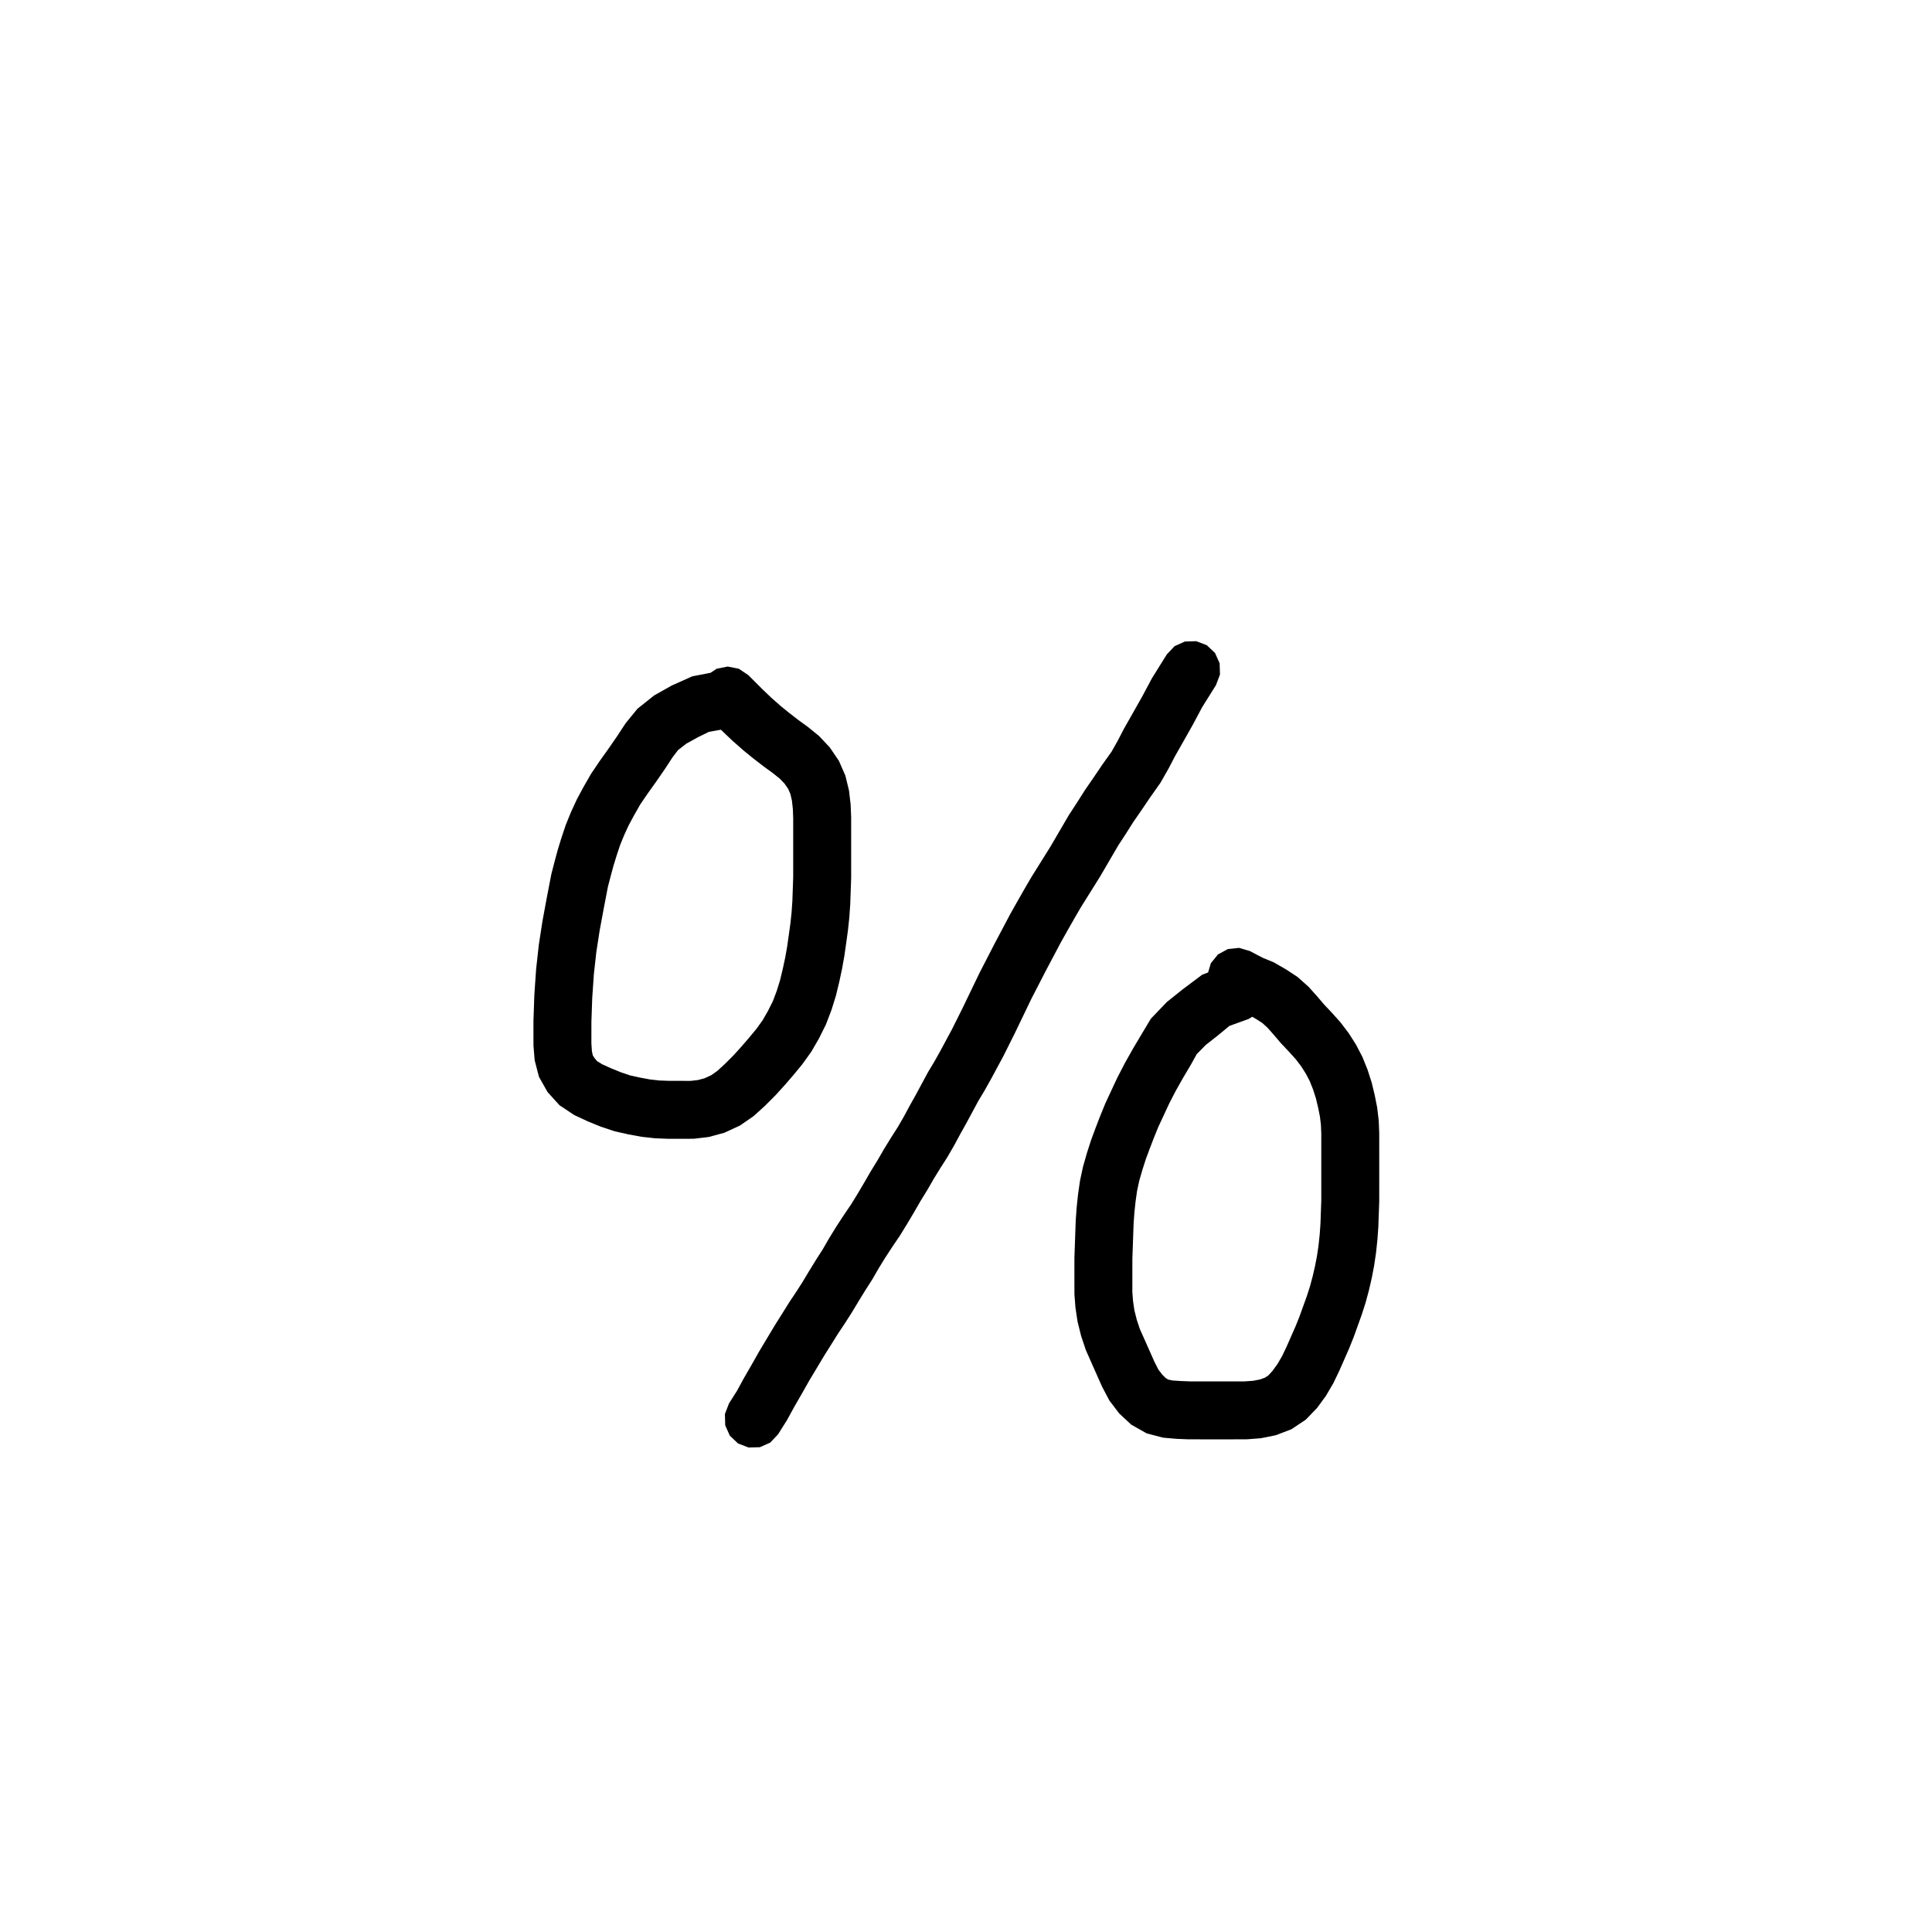
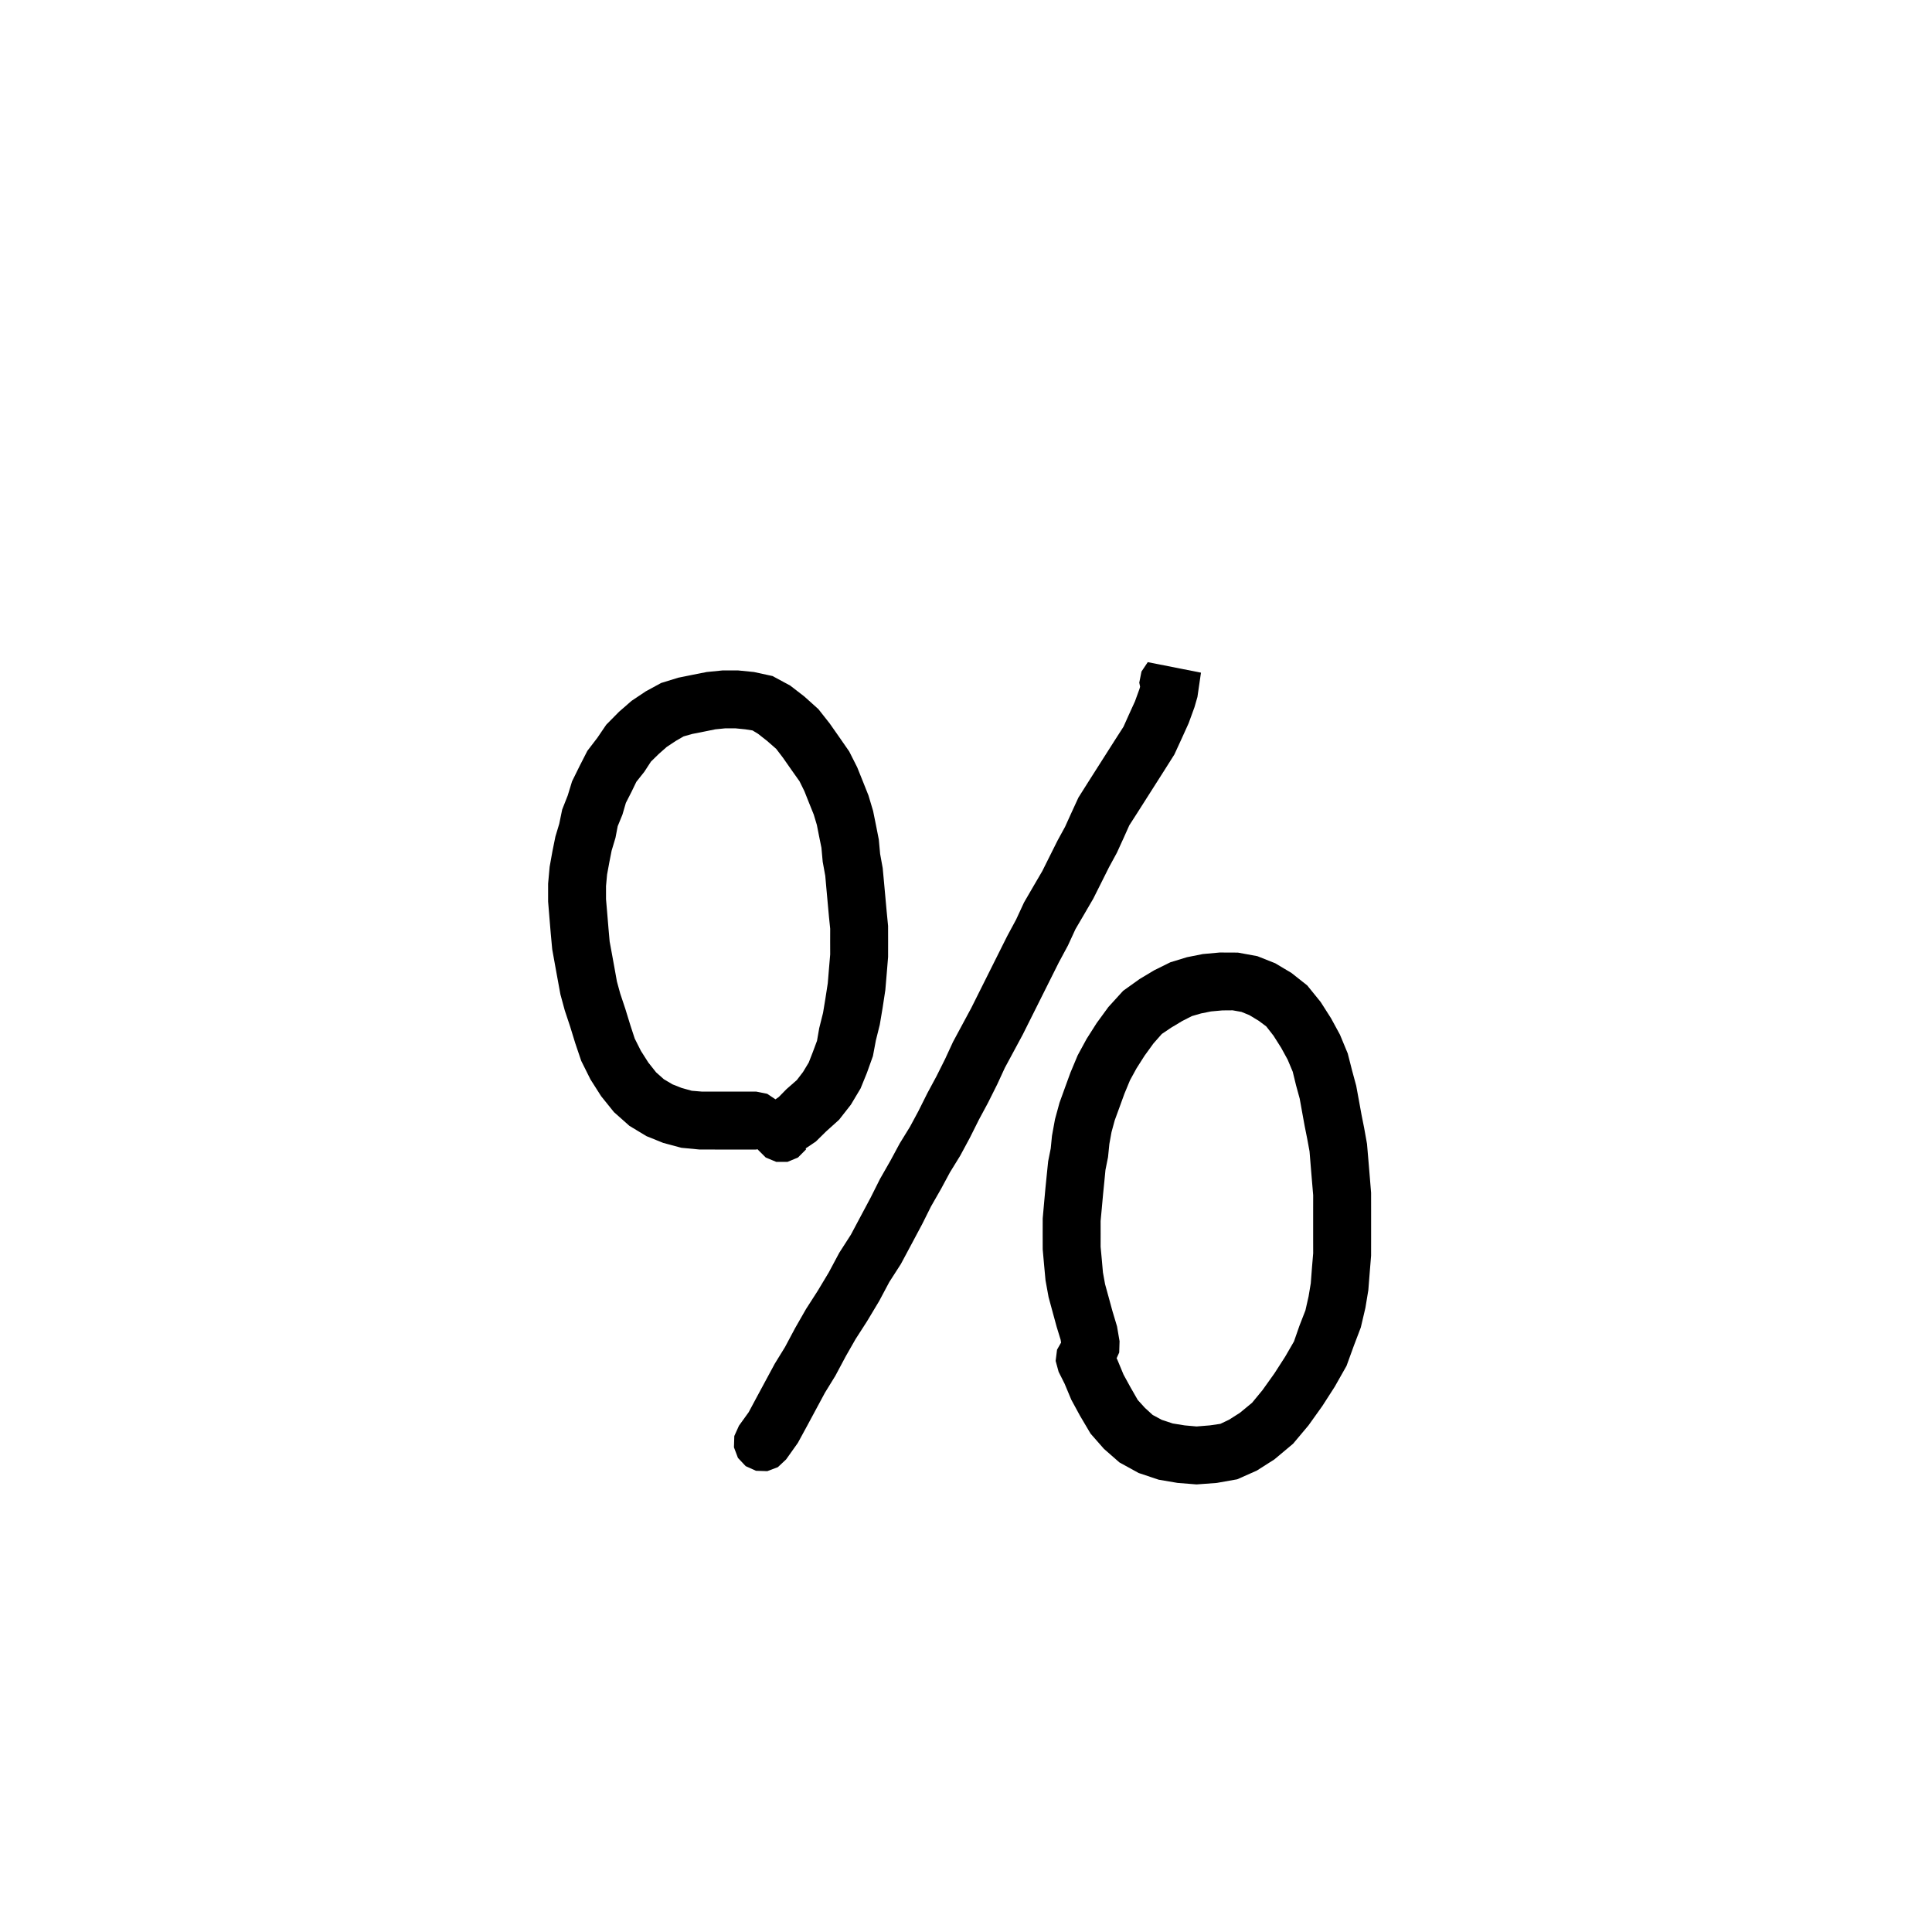
<svg xmlns="http://www.w3.org/2000/svg" viewBox="0 0 300 300" width="300" height="300">
-   <path d="M 111.504 104.244 L 107.485 105.023 L 104.291 106.457 L 101.571 107.989 L 98.984 110.052 L 97.152 112.299 L 95.799 114.356 L 94.516 116.215 L 93.174 118.095 L 91.784 120.148 L 90.6 122.215 L 89.575 124.121 L 88.672 126.075 L 87.847 128.104 L 87.182 130.092 L 86.61 131.953 L 86.116 133.784 L 85.611 135.74 L 85.248 137.617 L 84.911 139.366 L 84.575 141.181 L 84.23 143.047 L 83.952 144.849 L 83.672 146.677 L 83.461 148.57 L 83.251 150.466 L 83.111 152.49 L 82.973 154.501 L 82.903 156.512 L 82.834 158.521 L 82.833 160.467 L 82.837 162.373 L 83.023 164.644 L 83.689 167.205 L 85.023 169.575 L 86.886 171.629 L 89.162 173.141 L 91.275 174.128 L 93.304 174.953 L 95.462 175.669 L 97.568 176.143 L 99.607 176.518 L 101.734 176.754 L 103.783 176.833 L 105.667 176.833 L 107.721 176.826 L 110.05 176.552 L 112.478 175.893 L 114.899 174.774 L 117.011 173.314 L 118.774 171.722 L 120.388 170.107 L 121.834 168.518 L 123.171 166.97 L 124.564 165.281 L 125.978 163.311 L 127.164 161.262 L 128.254 159.074 L 129.121 156.8 L 129.805 154.597 L 130.321 152.467 L 130.749 150.467 L 131.11 148.447 L 131.39 146.492 L 131.666 144.482 L 131.883 142.46 L 132.027 140.366 L 132.097 138.355 L 132.166 136.344 L 132.167 134.333 L 132.167 132.4 L 132.167 130.533 L 132.167 128.733 L 132.166 126.913 L 132.087 124.922 L 131.832 122.751 L 131.269 120.444 L 130.267 118.148 L 128.839 116.045 L 127.186 114.293 L 125.473 112.897 L 123.967 111.8 L 122.591 110.737 L 121.31 109.701 L 119.773 108.349 L 118.375 107.012 L 116.182 104.818 L 114.722 103.843 L 113 103.5 L 111.278 103.843 L 109.818 104.818 L 108.843 106.278 L 108.5 108 L 108.843 109.722 L 109.818 111.182 L 112.069 113.433 L 113.694 114.985 L 115.49 116.566 L 117.009 117.797 L 118.567 119 L 119.994 120.037 L 121.081 120.907 L 121.828 121.688 L 122.4 122.519 L 122.731 123.29 L 122.968 124.315 L 123.113 125.612 L 123.168 127.087 L 123.167 128.733 L 123.167 130.533 L 123.167 132.4 L 123.167 134.333 L 123.167 136.189 L 123.103 138.045 L 123.039 139.901 L 122.917 141.673 L 122.734 143.385 L 122.477 145.241 L 122.224 147.019 L 121.918 148.733 L 121.546 150.466 L 121.129 152.203 L 120.612 153.866 L 120.012 155.459 L 119.236 157.004 L 118.422 158.422 L 117.436 159.786 L 116.295 161.163 L 115.099 162.548 L 113.878 163.893 L 112.56 165.212 L 111.389 166.286 L 110.434 166.96 L 109.389 167.44 L 108.35 167.714 L 107.212 167.841 L 105.667 167.833 L 103.95 167.834 L 102.399 167.779 L 100.926 167.615 L 99.365 167.324 L 97.871 166.998 L 96.43 166.513 L 94.858 165.872 L 93.505 165.259 L 92.714 164.771 L 92.31 164.292 L 92.045 163.862 L 91.91 163.222 L 91.83 162.027 L 91.833 160.467 L 91.833 158.679 L 91.897 156.822 L 91.961 154.966 L 92.089 153.11 L 92.216 151.267 L 92.406 149.564 L 92.595 147.856 L 92.848 146.218 L 93.103 144.553 L 93.425 142.819 L 93.755 141.034 L 94.086 139.316 L 94.389 137.727 L 94.817 136.083 L 95.257 134.447 L 95.752 132.841 L 96.287 131.23 L 96.928 129.658 L 97.625 128.146 L 98.467 126.585 L 99.416 124.918 L 100.559 123.238 L 101.884 121.385 L 103.268 119.378 L 104.448 117.568 L 105.282 116.481 L 106.563 115.478 L 108.376 114.476 L 110.071 113.644 L 113.163 113.09 L 114.792 112.436 L 116.047 111.208 L 116.737 109.593 L 116.756 107.837 L 116.102 106.208 L 114.874 104.953 L 113.26 104.263 Z" fill="black" fill-rule="nonzero" />
-   <path d="M 181.184 101.615 L 178.894 105.283 L 177.387 108.104 L 175.95 110.651 L 174.518 113.174 L 173.58 114.983 L 172.609 116.709 L 171.236 118.635 L 169.818 120.728 L 168.446 122.719 L 167.148 124.767 L 165.975 126.562 L 164.98 128.266 L 164.046 129.866 L 163.148 131.406 L 162.184 132.948 L 161.184 134.548 L 160.148 136.206 L 159.169 137.885 L 158.085 139.781 L 156.849 141.978 L 155.623 144.295 L 154.41 146.585 L 153.2 148.939 L 152.108 151.054 L 151.212 152.915 L 150.345 154.714 L 149.493 156.485 L 148.642 158.188 L 147.806 159.86 L 146.905 161.533 L 145.989 163.234 L 145.107 164.809 L 144.088 166.509 L 143.105 168.333 L 142.189 170.034 L 141.255 171.701 L 140.337 173.408 L 139.421 174.996 L 138.388 176.608 L 137.268 178.429 L 136.268 180.162 L 135.201 181.896 L 134.182 183.661 L 133.148 185.407 L 132.155 187.022 L 131.056 188.637 L 129.867 190.455 L 128.735 192.296 L 127.755 193.996 L 126.722 195.608 L 125.621 197.396 L 124.642 199.029 L 123.632 200.606 L 122.553 202.225 L 121.522 203.875 L 120.365 205.712 L 119.141 207.751 L 117.913 209.799 L 116.76 211.834 L 115.476 214.063 L 114.458 215.935 L 113.195 217.93 L 112.565 219.569 L 112.611 221.325 L 113.324 222.929 L 114.597 224.138 L 116.236 224.768 L 117.991 224.723 L 119.596 224.009 L 120.805 222.736 L 122.209 220.509 L 123.324 218.47 L 124.574 216.299 L 125.687 214.334 L 126.859 212.382 L 128.035 210.421 L 129.145 208.658 L 130.114 207.108 L 131.168 205.527 L 132.291 203.771 L 133.312 202.071 L 134.345 200.392 L 135.445 198.671 L 136.465 196.904 L 137.466 195.278 L 138.544 193.629 L 139.711 191.911 L 140.852 190.059 L 141.951 188.205 L 142.932 186.504 L 143.999 184.771 L 144.999 183.038 L 146.012 181.392 L 147.112 179.671 L 148.197 177.792 L 149.145 176.032 L 150.078 174.366 L 151.029 172.6 L 151.912 170.958 L 152.893 169.324 L 153.878 167.566 L 154.829 165.8 L 155.794 164.007 L 156.692 162.212 L 157.573 160.449 L 158.455 158.619 L 159.321 156.819 L 160.158 155.079 L 161.2 153.061 L 162.39 150.748 L 163.577 148.505 L 164.751 146.288 L 165.915 144.219 L 166.964 142.382 L 167.852 140.86 L 168.816 139.318 L 169.816 137.718 L 170.852 136.06 L 171.82 134.401 L 172.754 132.801 L 173.625 131.305 L 174.719 129.633 L 175.954 127.681 L 177.249 125.806 L 178.631 123.765 L 180.191 121.557 L 181.487 119.283 L 182.415 117.492 L 183.783 115.083 L 185.279 112.43 L 186.662 109.828 L 188.816 106.385 L 189.438 104.743 L 189.385 102.988 L 188.664 101.387 L 187.385 100.184 L 185.743 99.562 L 183.988 99.615 L 182.387 100.336 Z" fill="black" fill-rule="nonzero" />
-   <path d="M 190.753 149.787 L 186.658 151.364 L 183.685 153.596 L 181.181 155.596 L 178.702 158.187 L 177.186 160.721 L 175.904 162.881 L 174.64 165.129 L 173.495 167.347 L 172.52 169.434 L 171.609 171.4 L 170.816 173.342 L 170.123 175.145 L 169.413 177.064 L 168.761 179.093 L 168.168 181.175 L 167.703 183.342 L 167.401 185.442 L 167.185 187.466 L 167.04 189.493 L 166.969 191.442 L 166.903 193.376 L 166.834 195.318 L 166.833 197.2 L 166.833 199 L 166.837 200.97 L 166.995 203.04 L 167.321 205.216 L 167.879 207.457 L 168.606 209.631 L 169.488 211.628 L 170.288 213.428 L 171.144 215.35 L 172.26 217.467 L 173.78 219.467 L 175.648 221.211 L 178.062 222.578 L 180.608 223.241 L 182.73 223.425 L 184.577 223.499 L 186.333 223.5 L 188.067 223.5 L 189.8 223.5 L 191.6 223.5 L 193.567 223.497 L 195.8 223.326 L 198.103 222.86 L 200.515 221.94 L 202.773 220.435 L 204.531 218.606 L 205.903 216.725 L 207.042 214.776 L 207.955 212.881 L 208.719 211.146 L 209.482 209.409 L 210.207 207.598 L 210.834 205.858 L 211.46 204.115 L 212.05 202.27 L 212.566 200.358 L 213.003 198.465 L 213.37 196.553 L 213.664 194.568 L 213.882 192.534 L 214.027 190.507 L 214.097 188.561 L 214.166 186.615 L 214.167 184.733 L 214.167 182.933 L 214.167 181.2 L 214.167 179.467 L 214.167 177.733 L 214.166 175.912 L 214.086 173.974 L 213.843 171.956 L 213.462 170.033 L 213 168.12 L 212.367 166.142 L 211.557 164.125 L 210.563 162.215 L 209.424 160.425 L 208.131 158.727 L 206.773 157.214 L 205.616 155.994 L 204.525 154.71 L 203.182 153.218 L 201.477 151.7 L 199.754 150.565 L 197.791 149.431 L 196.037 148.711 L 194.096 147.685 L 192.412 147.186 L 190.666 147.369 L 189.123 148.206 L 188.018 149.571 L 187.519 151.254 L 187.702 153 L 188.54 154.544 L 189.904 155.649 L 192.185 156.845 L 193.809 157.502 L 195.046 158.235 L 195.99 158.833 L 196.818 159.582 L 197.741 160.624 L 198.918 162.006 L 200.16 163.319 L 201.203 164.473 L 202.043 165.575 L 202.77 166.718 L 203.376 167.875 L 203.899 169.191 L 204.333 170.547 L 204.672 171.967 L 204.957 173.378 L 205.114 174.692 L 205.168 176.088 L 205.167 177.733 L 205.167 179.467 L 205.167 181.2 L 205.167 182.933 L 205.167 184.733 L 205.167 186.452 L 205.103 188.239 L 205.04 190.026 L 204.918 191.733 L 204.736 193.432 L 204.497 195.047 L 204.197 196.602 L 203.834 198.175 L 203.416 199.73 L 202.94 201.218 L 202.366 202.809 L 201.793 204.402 L 201.184 205.924 L 200.481 207.521 L 199.778 209.119 L 199.092 210.557 L 198.364 211.808 L 197.603 212.861 L 196.96 213.565 L 196.419 213.926 L 195.63 214.206 L 194.6 214.407 L 193.233 214.503 L 191.6 214.5 L 189.8 214.5 L 188.067 214.5 L 186.333 214.5 L 184.757 214.501 L 183.27 214.441 L 182.058 214.359 L 181.405 214.222 L 181.018 213.989 L 180.487 213.466 L 179.873 212.667 L 179.256 211.45 L 178.512 209.772 L 177.712 207.972 L 176.994 206.369 L 176.521 204.943 L 176.146 203.451 L 175.938 202.027 L 175.83 200.63 L 175.833 199 L 175.833 197.2 L 175.833 195.482 L 175.897 193.691 L 175.964 191.758 L 176.027 189.974 L 176.149 188.267 L 176.332 186.558 L 176.563 184.924 L 176.899 183.358 L 177.373 181.707 L 177.92 180.003 L 178.544 178.322 L 179.184 176.658 L 179.858 175 L 180.68 173.232 L 181.571 171.319 L 182.56 169.404 L 183.696 167.386 L 184.947 165.279 L 185.831 163.68 L 187.219 162.27 L 189.248 160.671 L 190.898 159.303 L 193.913 158.213 L 195.406 157.288 L 196.43 155.862 L 196.831 154.153 L 196.547 152.42 L 195.621 150.928 L 194.195 149.903 L 192.486 149.503 Z" fill="black" fill-rule="nonzero" />
+   <path d="M 117.406 169.5 L 115.406 169.5 L 113.206 169.5 L 111.006 169.5 L 109.011 169.505 L 107.411 169.373 L 105.829 168.931 L 104.419 168.375 L 103.076 167.577 L 101.878 166.51 L 100.668 164.984 L 99.524 163.186 L 98.56 161.269 L 97.892 159.229 L 97.092 156.629 L 96.311 154.29 L 95.794 152.403 L 95.434 150.395 L 95.034 148.195 L 94.665 146.192 L 94.489 144.21 L 94.291 141.826 L 94.102 139.613 L 94.102 137.595 L 94.265 135.808 L 94.627 133.842 L 94.972 132.091 L 95.572 130.091 L 95.916 128.293 L 96.654 126.487 L 97.184 124.671 L 98.031 123.012 L 98.811 121.403 L 100.054 119.835 L 101.08 118.261 L 102.284 117.083 L 103.54 115.975 L 104.953 115.04 L 106.153 114.347 L 107.498 113.966 L 109.289 113.613 L 111.074 113.25 L 112.631 113.094 L 114.182 113.094 L 115.739 113.25 L 116.851 113.423 L 117.71 113.944 L 119.125 115.057 L 120.529 116.284 L 121.584 117.669 L 122.92 119.581 L 124.148 121.315 L 124.903 122.847 L 125.628 124.671 L 126.359 126.487 L 126.841 128.091 L 127.194 129.883 L 127.551 131.636 L 127.748 133.808 L 128.148 136.008 L 128.325 138.007 L 128.525 140.207 L 128.727 142.427 L 128.911 144.214 L 128.906 146.2 L 128.911 148.205 L 128.722 150.426 L 128.538 152.664 L 128.163 155.089 L 127.801 157.282 L 127.209 159.644 L 126.865 161.616 L 126.201 163.398 L 125.581 164.988 L 124.692 166.459 L 123.729 167.716 L 122.129 169.117 L 120.933 170.337 L 119.032 171.683 L 117.662 173.504 L 116.992 175.127 L 116.994 176.883 L 117.667 178.504 L 118.91 179.744 L 120.533 180.414 L 122.289 180.413 L 123.91 179.739 L 125.15 178.496 L 125.114 178.317 L 126.68 177.263 L 128.284 175.683 L 130.283 173.884 L 132.12 171.541 L 133.631 169.012 L 134.611 166.602 L 135.548 163.984 L 136.004 161.556 L 136.612 159.118 L 137.05 156.511 L 137.474 153.736 L 137.691 151.174 L 137.902 148.595 L 137.906 146.2 L 137.901 143.786 L 137.686 141.573 L 137.488 139.393 L 137.288 137.193 L 137.065 134.792 L 136.665 132.592 L 136.461 130.364 L 136.019 128.117 L 135.572 125.909 L 134.854 123.513 L 133.984 121.329 L 133.11 119.153 L 131.865 116.685 L 130.293 114.419 L 128.829 112.331 L 127.083 110.116 L 124.887 108.143 L 122.702 106.456 L 119.962 104.977 L 117.074 104.35 L 114.631 104.106 L 112.182 104.106 L 109.739 104.35 L 107.524 104.787 L 105.315 105.234 L 102.66 106.053 L 100.26 107.36 L 98.073 108.825 L 96.129 110.517 L 94.133 112.539 L 92.758 114.565 L 91.202 116.597 L 89.981 118.988 L 88.828 121.329 L 88.159 123.513 L 87.296 125.707 L 86.841 127.909 L 86.241 129.909 L 85.786 132.158 L 85.348 134.592 L 85.111 137.205 L 85.11 139.987 L 85.322 142.574 L 85.523 144.99 L 85.748 147.408 L 86.179 149.805 L 86.579 152.005 L 87.018 154.397 L 87.701 156.91 L 88.52 159.371 L 89.32 161.971 L 90.252 164.731 L 91.689 167.614 L 93.344 170.216 L 95.335 172.69 L 97.737 174.823 L 100.394 176.425 L 102.983 177.469 L 105.801 178.227 L 108.602 178.495 L 111.006 178.5 L 113.206 178.5 L 115.406 178.5 L 117.406 178.5 L 119.128 178.157 L 120.588 177.182 L 121.564 175.722 L 121.906 174 L 121.564 172.278 L 120.588 170.818 L 119.128 169.843 Z" fill="black" fill-rule="nonzero" />
+   <path d="M 184.588 109.182 L 177.66 106.216 L 177.276 105.776 L 176.937 106.977 L 176.241 108.896 L 175.31 110.938 L 174.456 112.845 L 173.21 114.784 L 171.81 116.984 L 170.41 119.184 L 169.01 121.384 L 167.456 123.845 L 166.31 126.338 L 165.381 128.388 L 164.217 130.518 L 162.981 132.988 L 161.849 135.257 L 160.519 137.533 L 159.014 140.124 L 157.781 142.788 L 156.411 145.329 L 154.981 148.188 L 153.581 150.988 L 152.181 153.788 L 150.811 156.529 L 149.444 159.067 L 147.981 161.788 L 146.752 164.448 L 145.411 167.129 L 144.011 169.729 L 142.611 172.529 L 141.308 174.951 L 139.708 177.551 L 138.273 180.215 L 136.64 183.075 L 135.209 185.933 L 133.636 188.882 L 132.124 191.724 L 130.324 194.524 L 128.691 197.581 L 126.983 200.427 L 125.16 203.265 L 123.466 206.226 L 121.899 209.167 L 120.308 211.751 L 118.844 214.467 L 117.446 217.063 L 116.257 219.282 L 114.744 221.384 L 114.022 222.985 L 113.967 224.74 L 114.588 226.382 L 115.791 227.662 L 117.391 228.384 L 119.146 228.439 L 120.788 227.818 L 122.068 226.616 L 123.889 224.052 L 125.367 221.337 L 126.768 218.733 L 128.104 216.249 L 129.713 213.633 L 131.346 210.574 L 132.853 207.935 L 134.63 205.173 L 136.521 202.019 L 138.088 199.076 L 139.888 196.276 L 141.577 193.118 L 143.203 190.067 L 144.573 187.325 L 146.14 184.585 L 147.504 182.049 L 149.104 179.449 L 150.601 176.671 L 152.001 173.871 L 153.401 171.271 L 154.861 168.352 L 156.031 165.812 L 157.368 163.333 L 158.801 160.671 L 160.231 157.812 L 161.631 155.012 L 163.031 152.212 L 164.401 149.471 L 165.831 146.812 L 166.999 144.276 L 168.293 142.067 L 169.763 139.543 L 171.031 137.012 L 172.196 134.682 L 173.431 132.412 L 174.503 130.062 L 175.357 128.155 L 176.603 126.216 L 178.003 124.016 L 179.403 121.816 L 180.803 119.616 L 182.357 117.155 L 183.503 114.662 L 184.571 112.304 L 185.475 109.823 L 185.937 108.224 L 186.486 104.451 L 178.224 102.818 L 177.249 104.278 L 176.906 106 L 177.249 107.722 L 178.224 109.182 L 179.684 110.157 L 181.406 110.5 L 183.128 110.157 Z" fill="black" fill-rule="nonzero" />
+   <path d="M 173.845 208.26 L 173.451 205.958 L 172.731 203.555 L 172.148 201.416 L 171.594 199.403 L 171.265 197.592 L 171.088 195.593 L 170.902 193.596 L 170.906 191.6 L 170.902 189.604 L 171.088 187.607 L 171.286 185.427 L 171.484 183.448 L 171.656 181.668 L 172.056 179.668 L 172.261 177.636 L 172.594 175.797 L 173.094 173.964 L 173.835 171.938 L 174.597 169.84 L 175.466 167.742 L 176.48 165.889 L 177.724 163.935 L 179.104 162.031 L 180.407 160.554 L 181.859 159.573 L 183.575 158.543 L 185.078 157.778 L 186.498 157.366 L 188.043 157.055 L 189.811 156.895 L 191.399 156.882 L 192.77 157.127 L 193.994 157.625 L 195.465 158.514 L 196.624 159.382 L 197.744 160.816 L 198.932 162.689 L 199.947 164.542 L 200.737 166.423 L 201.252 168.536 L 201.818 170.597 L 202.179 172.605 L 202.586 174.842 L 202.986 176.842 L 203.344 178.782 L 203.522 180.974 L 203.722 183.374 L 203.91 185.587 L 203.906 187.8 L 203.906 190.2 L 203.906 192.4 L 203.91 194.613 L 203.721 196.841 L 203.538 199.264 L 203.194 201.317 L 202.705 203.477 L 201.786 205.837 L 200.925 208.305 L 199.56 210.665 L 197.883 213.273 L 196.039 215.856 L 194.424 217.818 L 192.531 219.381 L 190.851 220.449 L 189.496 221.095 L 187.87 221.332 L 185.806 221.5 L 183.964 221.335 L 182.098 221.034 L 180.401 220.473 L 178.987 219.713 L 177.788 218.618 L 176.668 217.384 L 175.524 215.386 L 174.466 213.458 L 173.503 211.138 L 172.431 208.988 L 171.355 207.6 L 169.829 206.731 L 168.087 206.511 L 166.394 206.975 L 165.007 208.052 L 164.137 209.577 L 163.918 211.319 L 164.381 213.012 L 165.31 214.862 L 166.347 217.342 L 167.689 219.814 L 169.344 222.616 L 171.424 224.982 L 173.826 227.087 L 176.812 228.727 L 179.915 229.766 L 182.848 230.265 L 185.806 230.5 L 188.942 230.268 L 192.116 229.705 L 195.161 228.351 L 197.881 226.619 L 200.788 224.182 L 203.173 221.344 L 205.33 218.327 L 207.253 215.335 L 209.088 212.095 L 210.226 208.963 L 211.307 206.123 L 212.019 203.083 L 212.474 200.336 L 212.692 197.559 L 212.902 194.987 L 212.906 192.4 L 212.906 190.2 L 212.906 187.8 L 212.902 185.213 L 212.691 182.626 L 212.491 180.226 L 212.268 177.618 L 211.827 175.158 L 211.427 173.158 L 211.034 170.995 L 210.594 168.603 L 209.961 166.264 L 209.275 163.577 L 208.066 160.658 L 206.68 158.111 L 205.068 155.584 L 202.988 153.018 L 200.547 151.086 L 198.019 149.575 L 195.243 148.473 L 192.214 147.918 L 189.402 147.905 L 186.77 148.145 L 184.315 148.634 L 181.735 149.422 L 179.238 150.657 L 176.954 152.027 L 174.406 153.846 L 172.109 156.369 L 170.288 158.865 L 168.732 161.311 L 167.347 163.858 L 166.216 166.56 L 165.377 168.862 L 164.518 171.236 L 163.818 173.803 L 163.351 176.364 L 163.156 178.332 L 162.756 180.332 L 162.529 182.552 L 162.327 184.573 L 162.125 186.793 L 161.911 189.196 L 161.906 191.6 L 161.911 194.004 L 162.125 196.407 L 162.348 198.808 L 162.818 201.397 L 163.465 203.784 L 164.082 206.045 L 164.695 208.042 L 164.967 209.74 L 165.588 211.382 L 166.791 212.662 L 168.391 213.384 L 170.146 213.439 L 171.788 212.818 L 173.068 211.616 L 173.79 210.015 Z" fill="black" fill-rule="nonzero" />
</svg>
